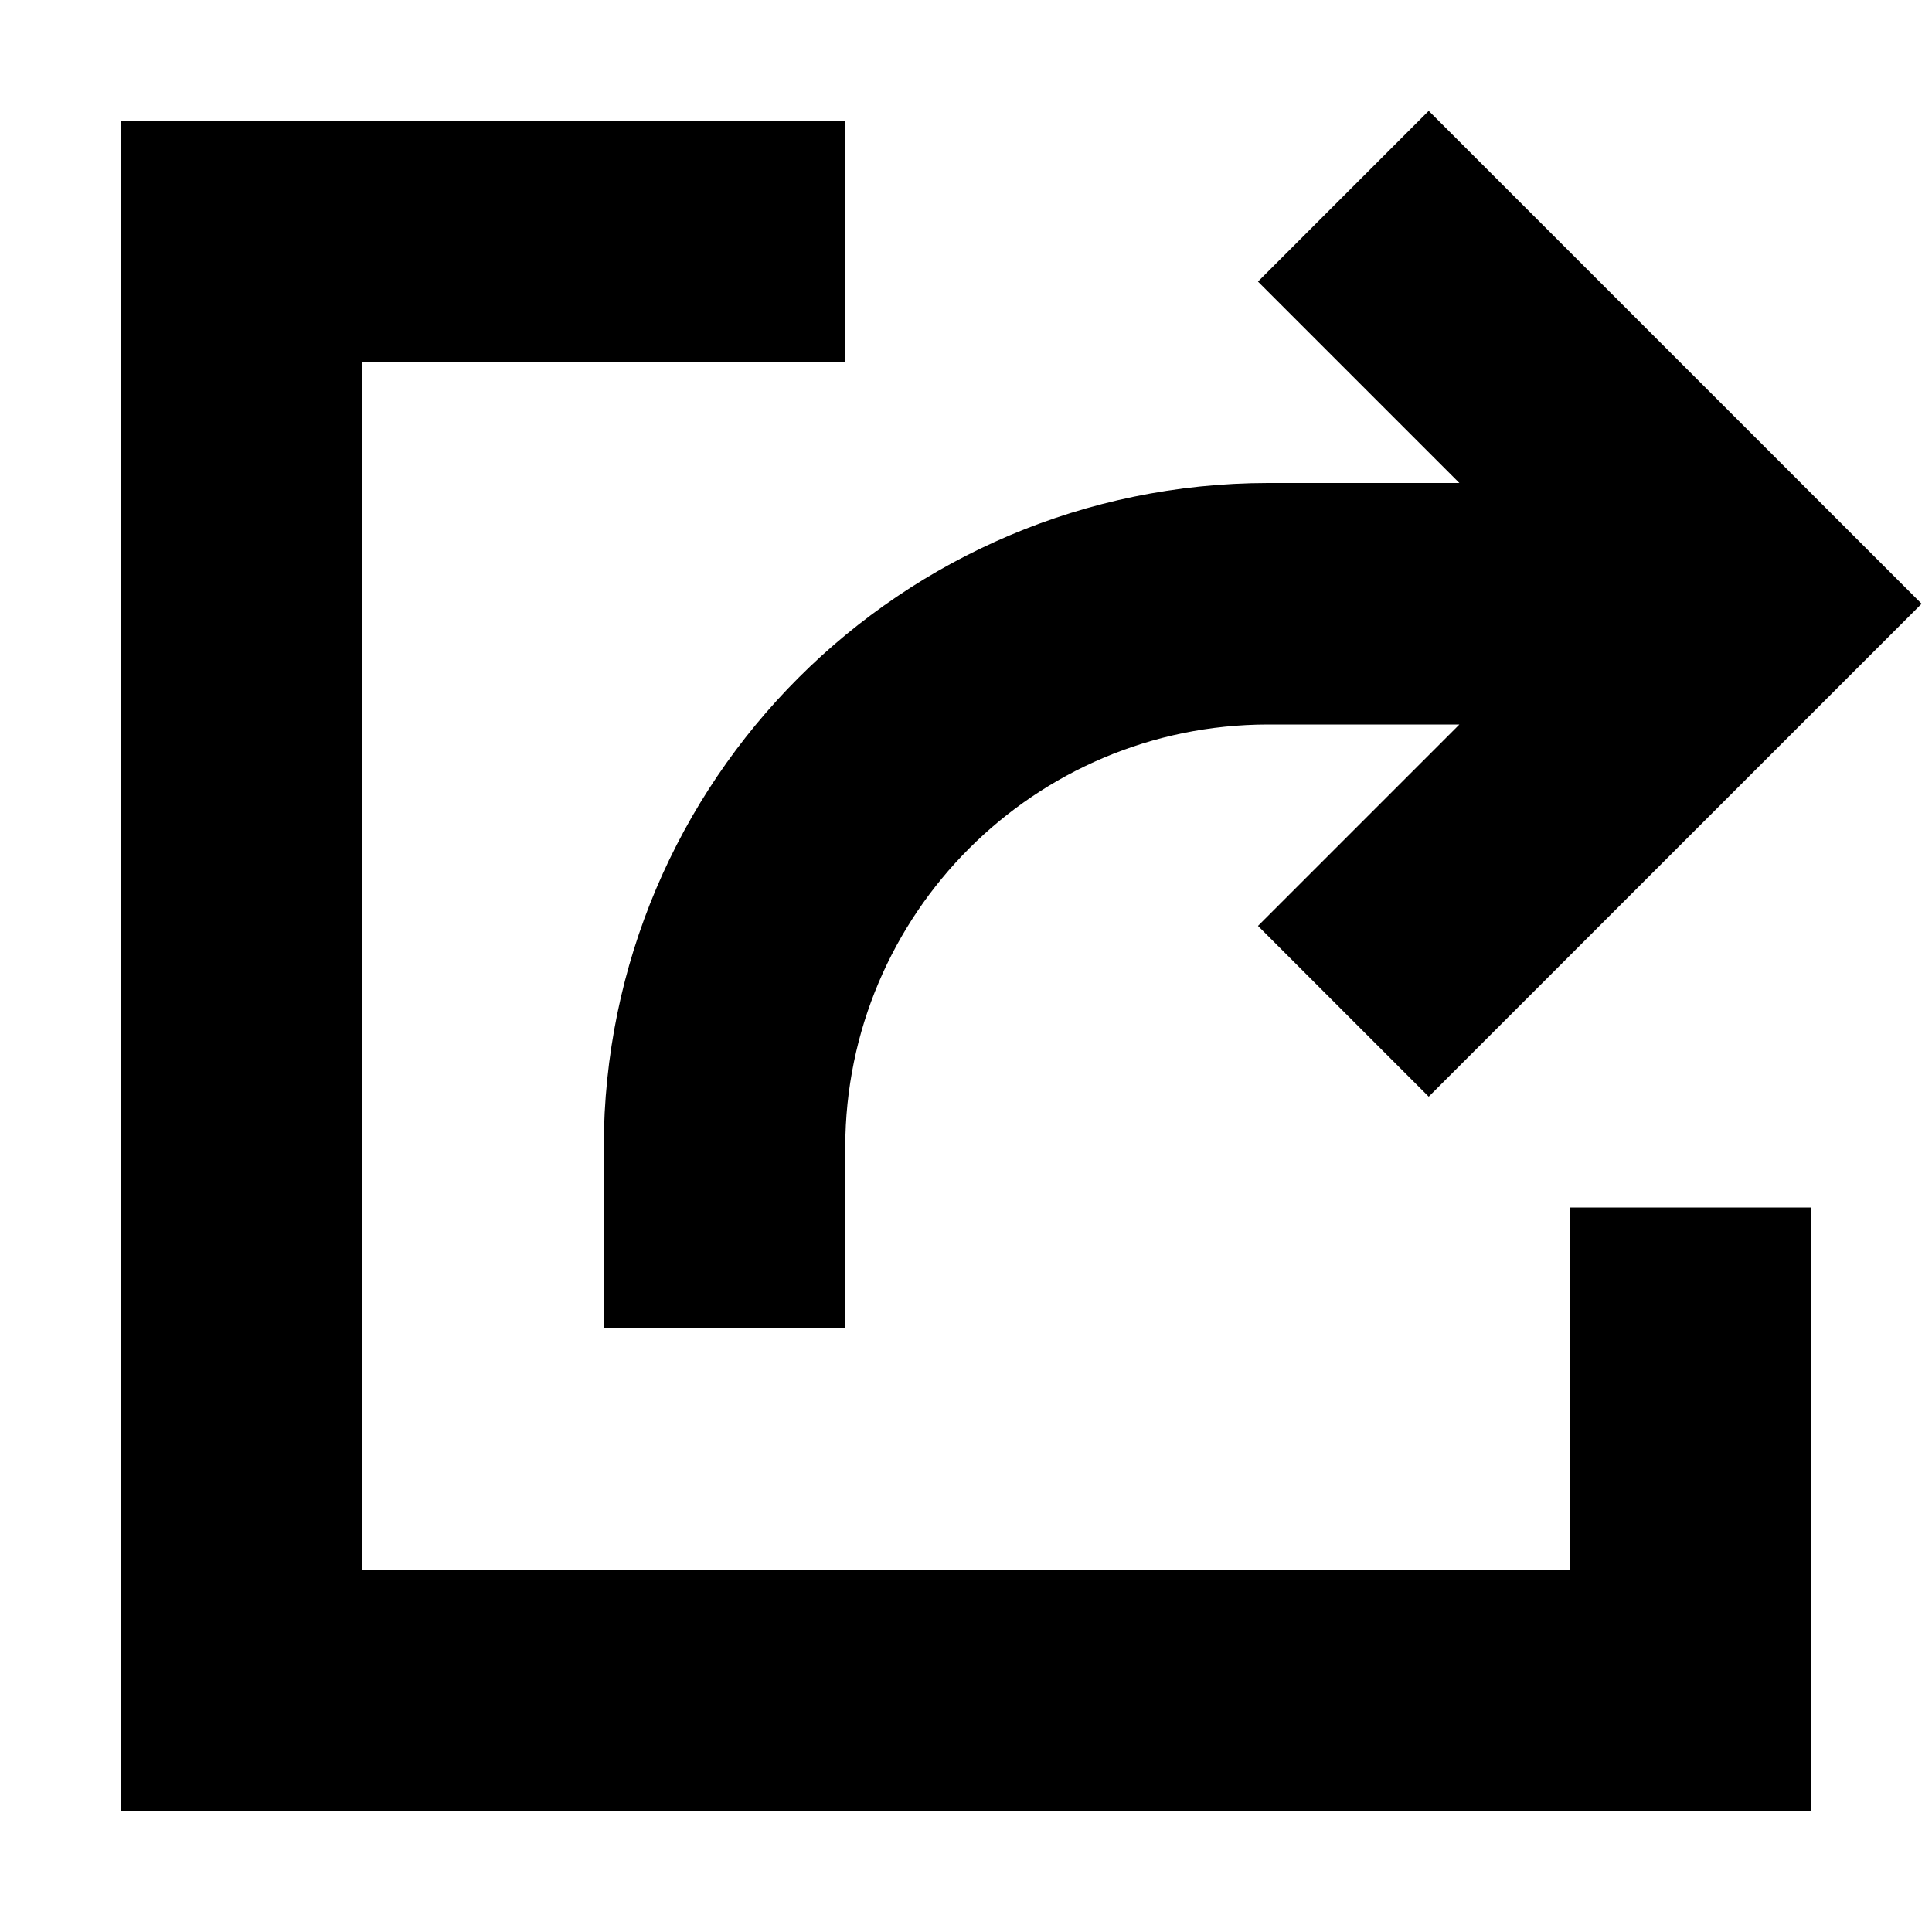
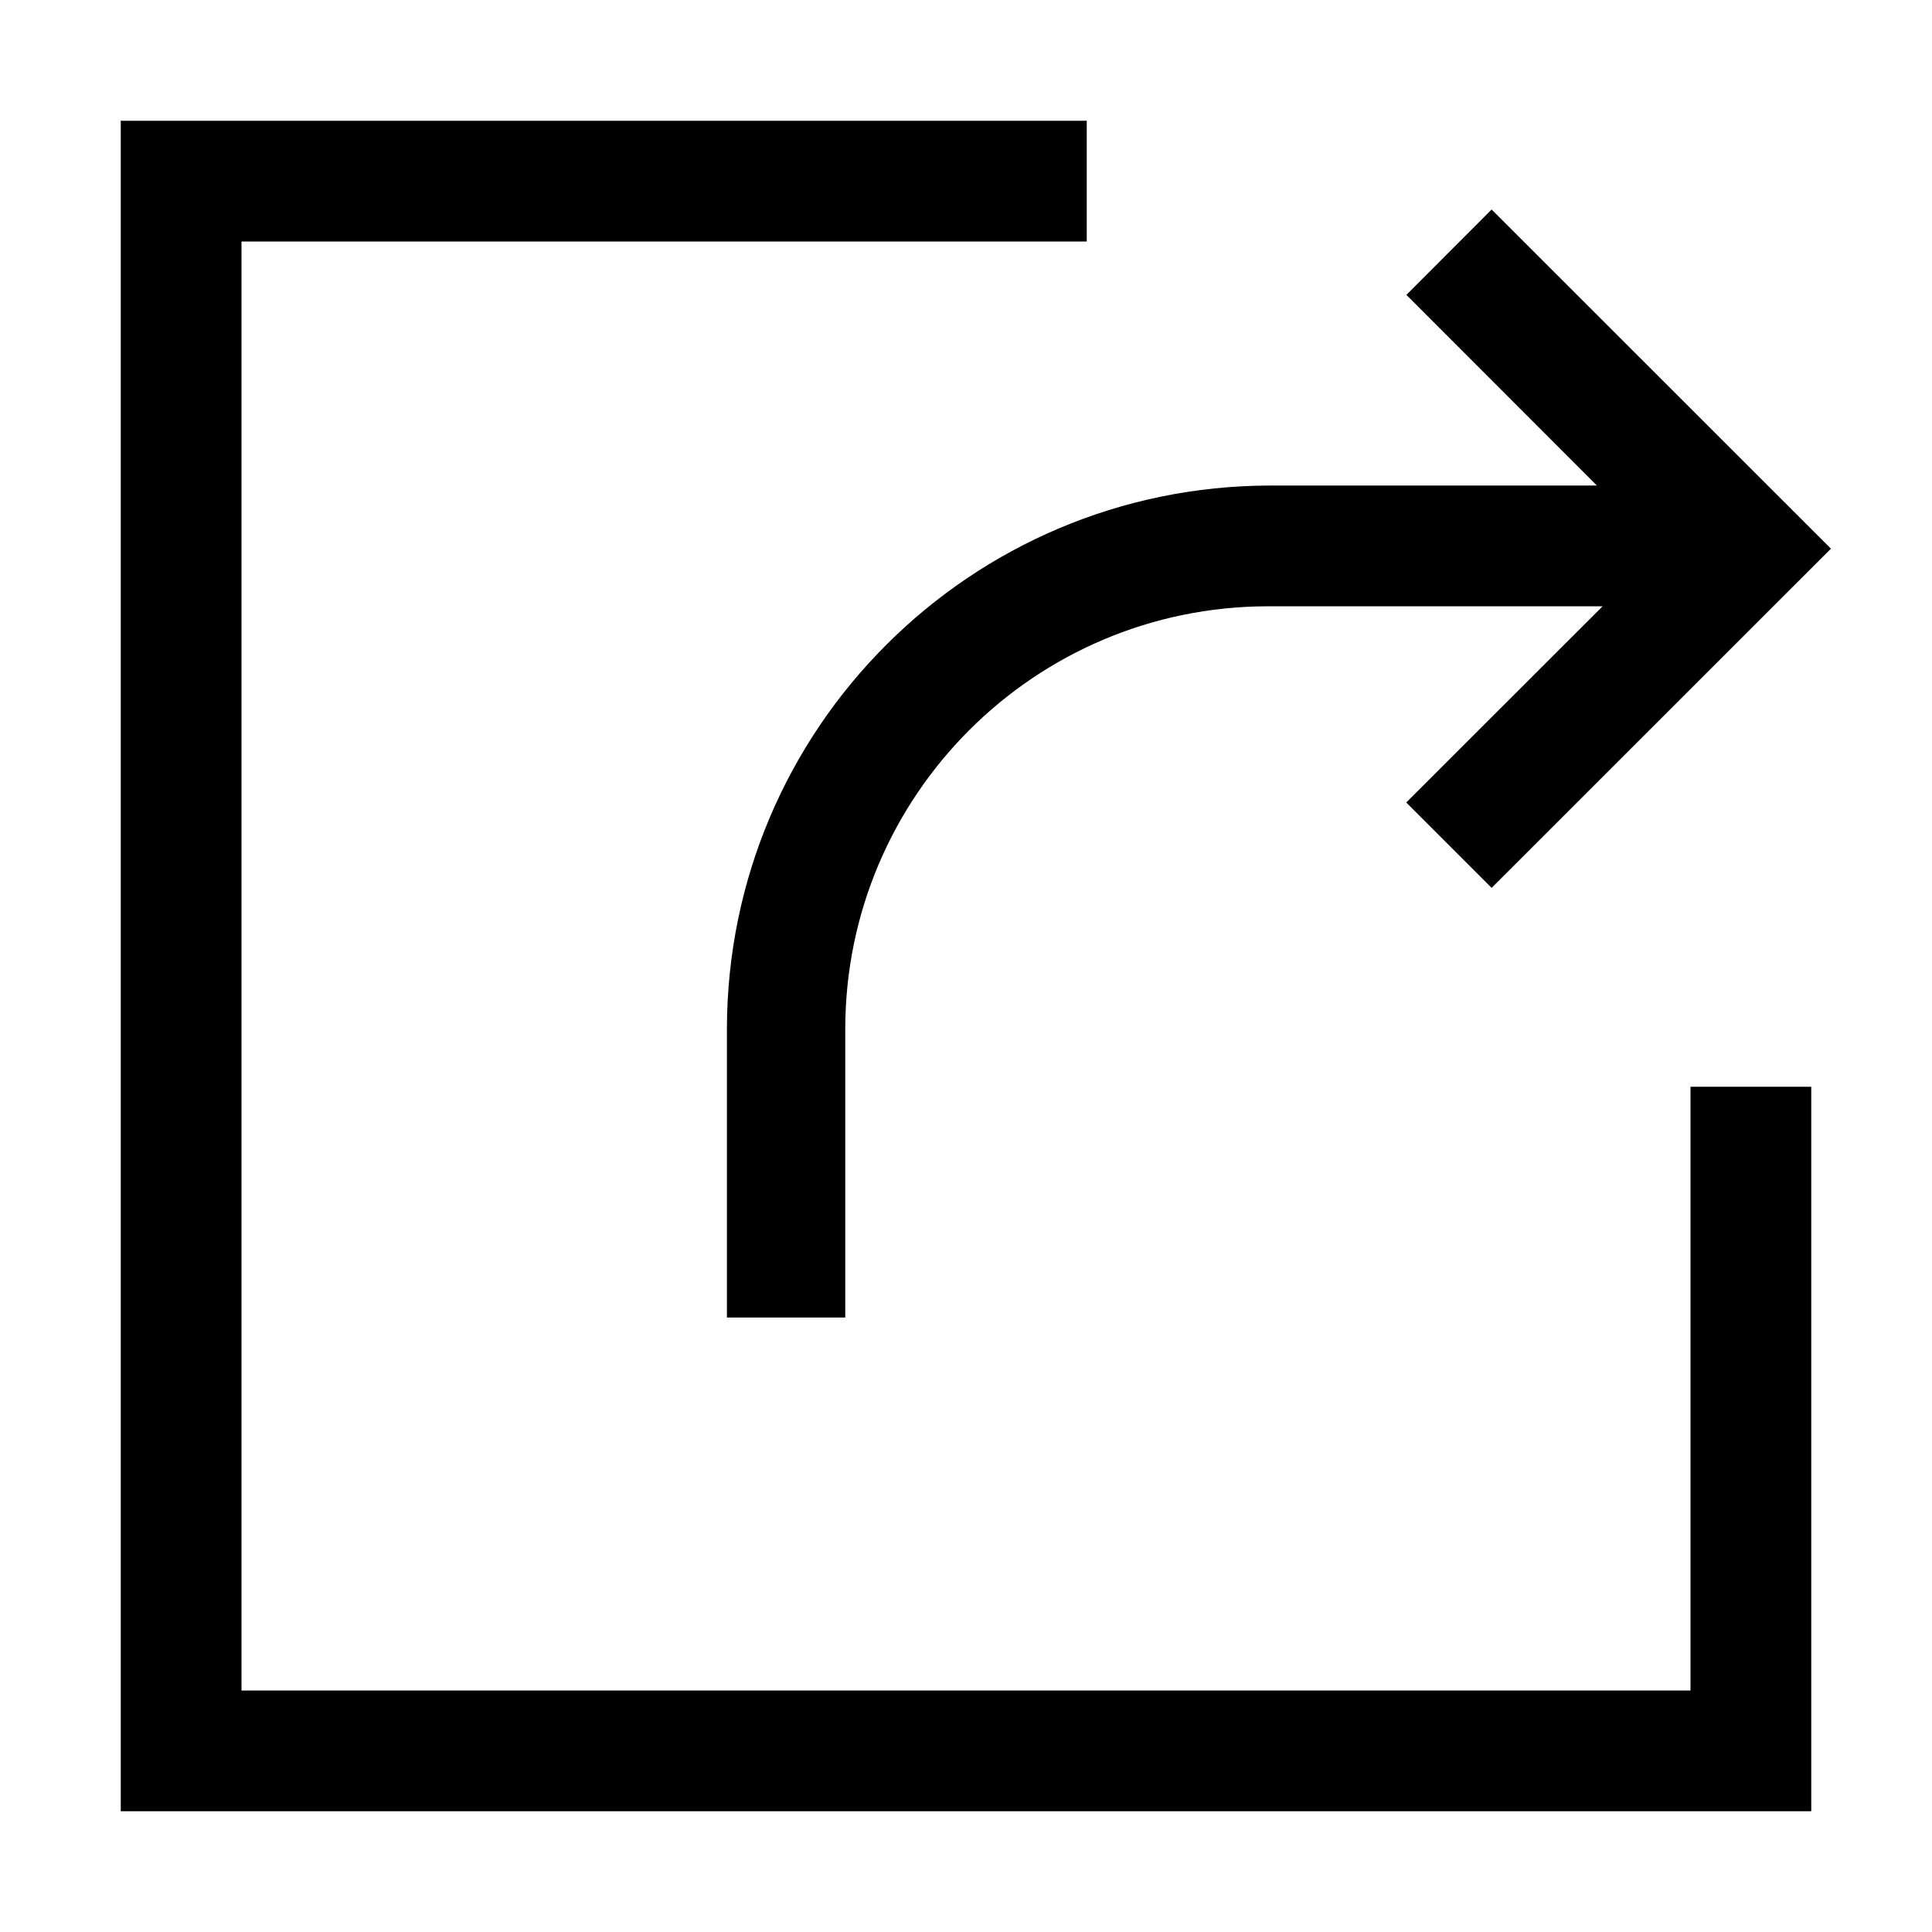
<svg xmlns="http://www.w3.org/2000/svg" viewBox="0 0 16 16">
-   <path d="M13 10h2v5H1V1h6v2H3v10h10zm-2.5-6A5.507 5.507 0 005 9.5V11h2V9.5A3.504 3.504 0 0110.5 6h1.586l-1.668 1.668 1.414 1.414L15.914 5 11.832.918l-1.414 1.414L12.086 4z" />
+   <path d="M1 1h8v1H2v12h12V9h1v6H1zm5.02 7.521v2.39H7v-2.39a3.504 3.504 0 013.5-3.5h2.772l-1.626 1.625.707.707 2.81-2.809-2.81-2.809-.706.707 1.578 1.579H10.52a4.505 4.505 0 00-4.5 4.5z" id="icons" />
</svg>
